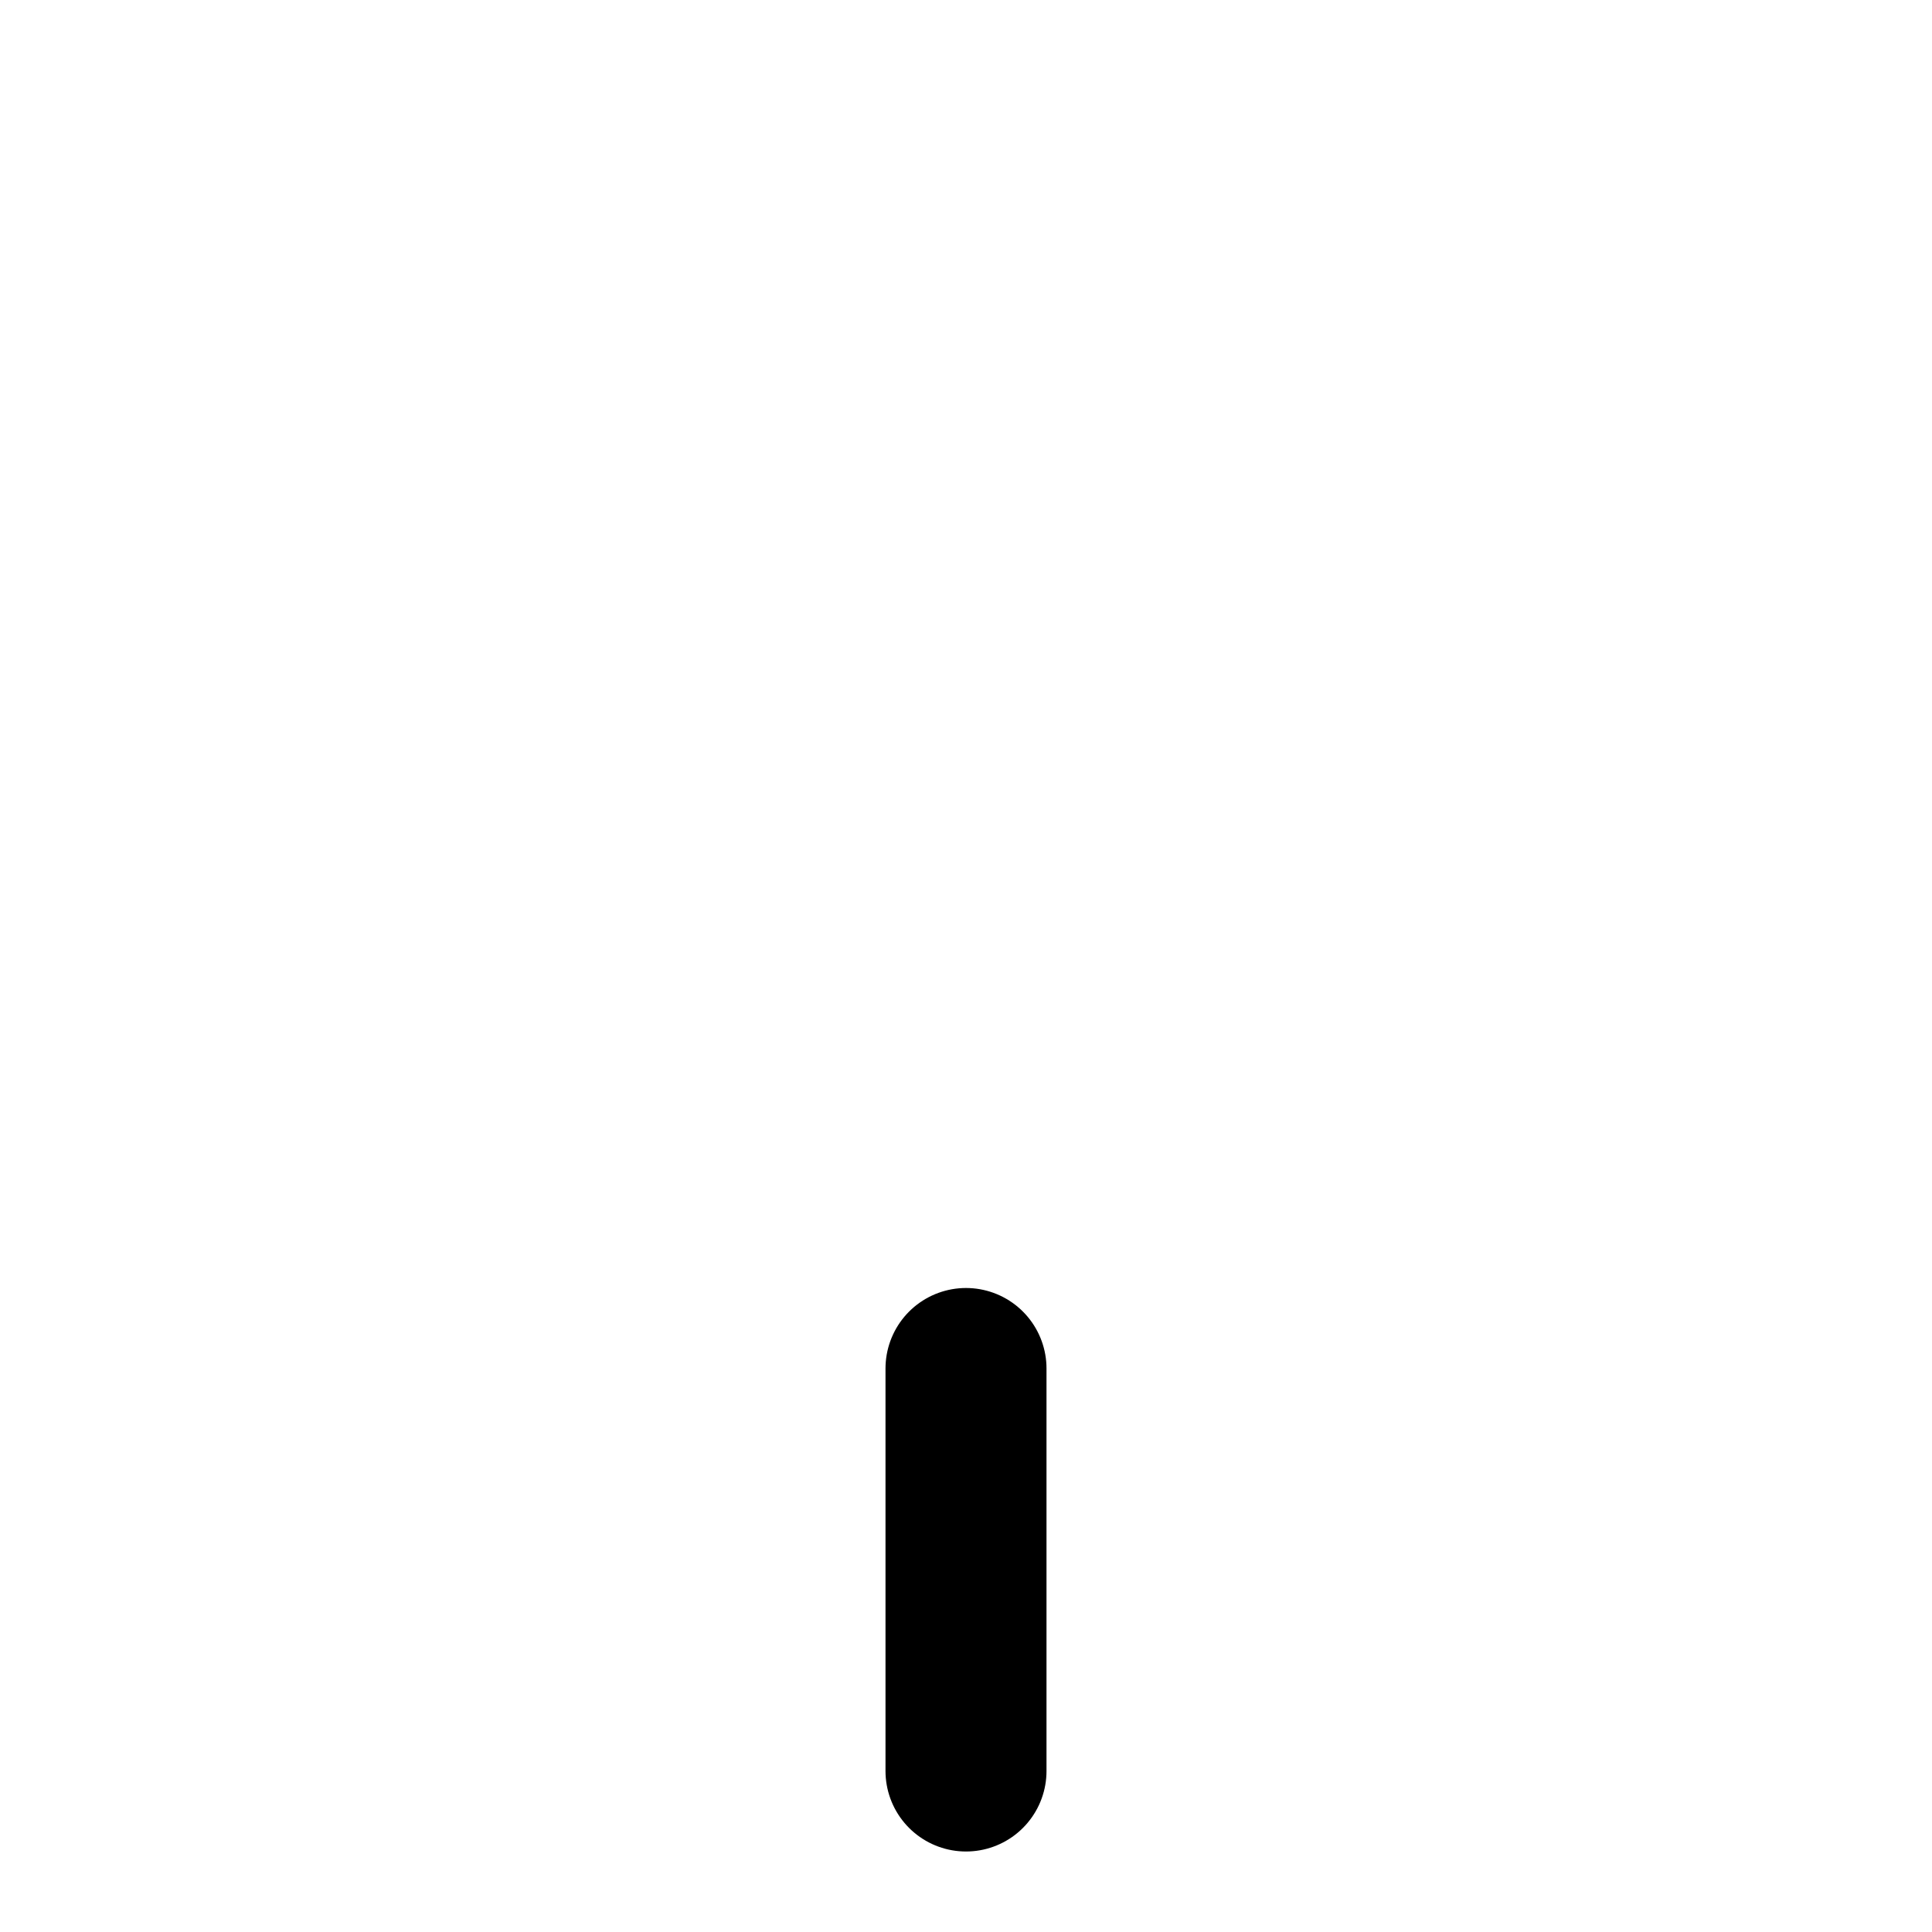
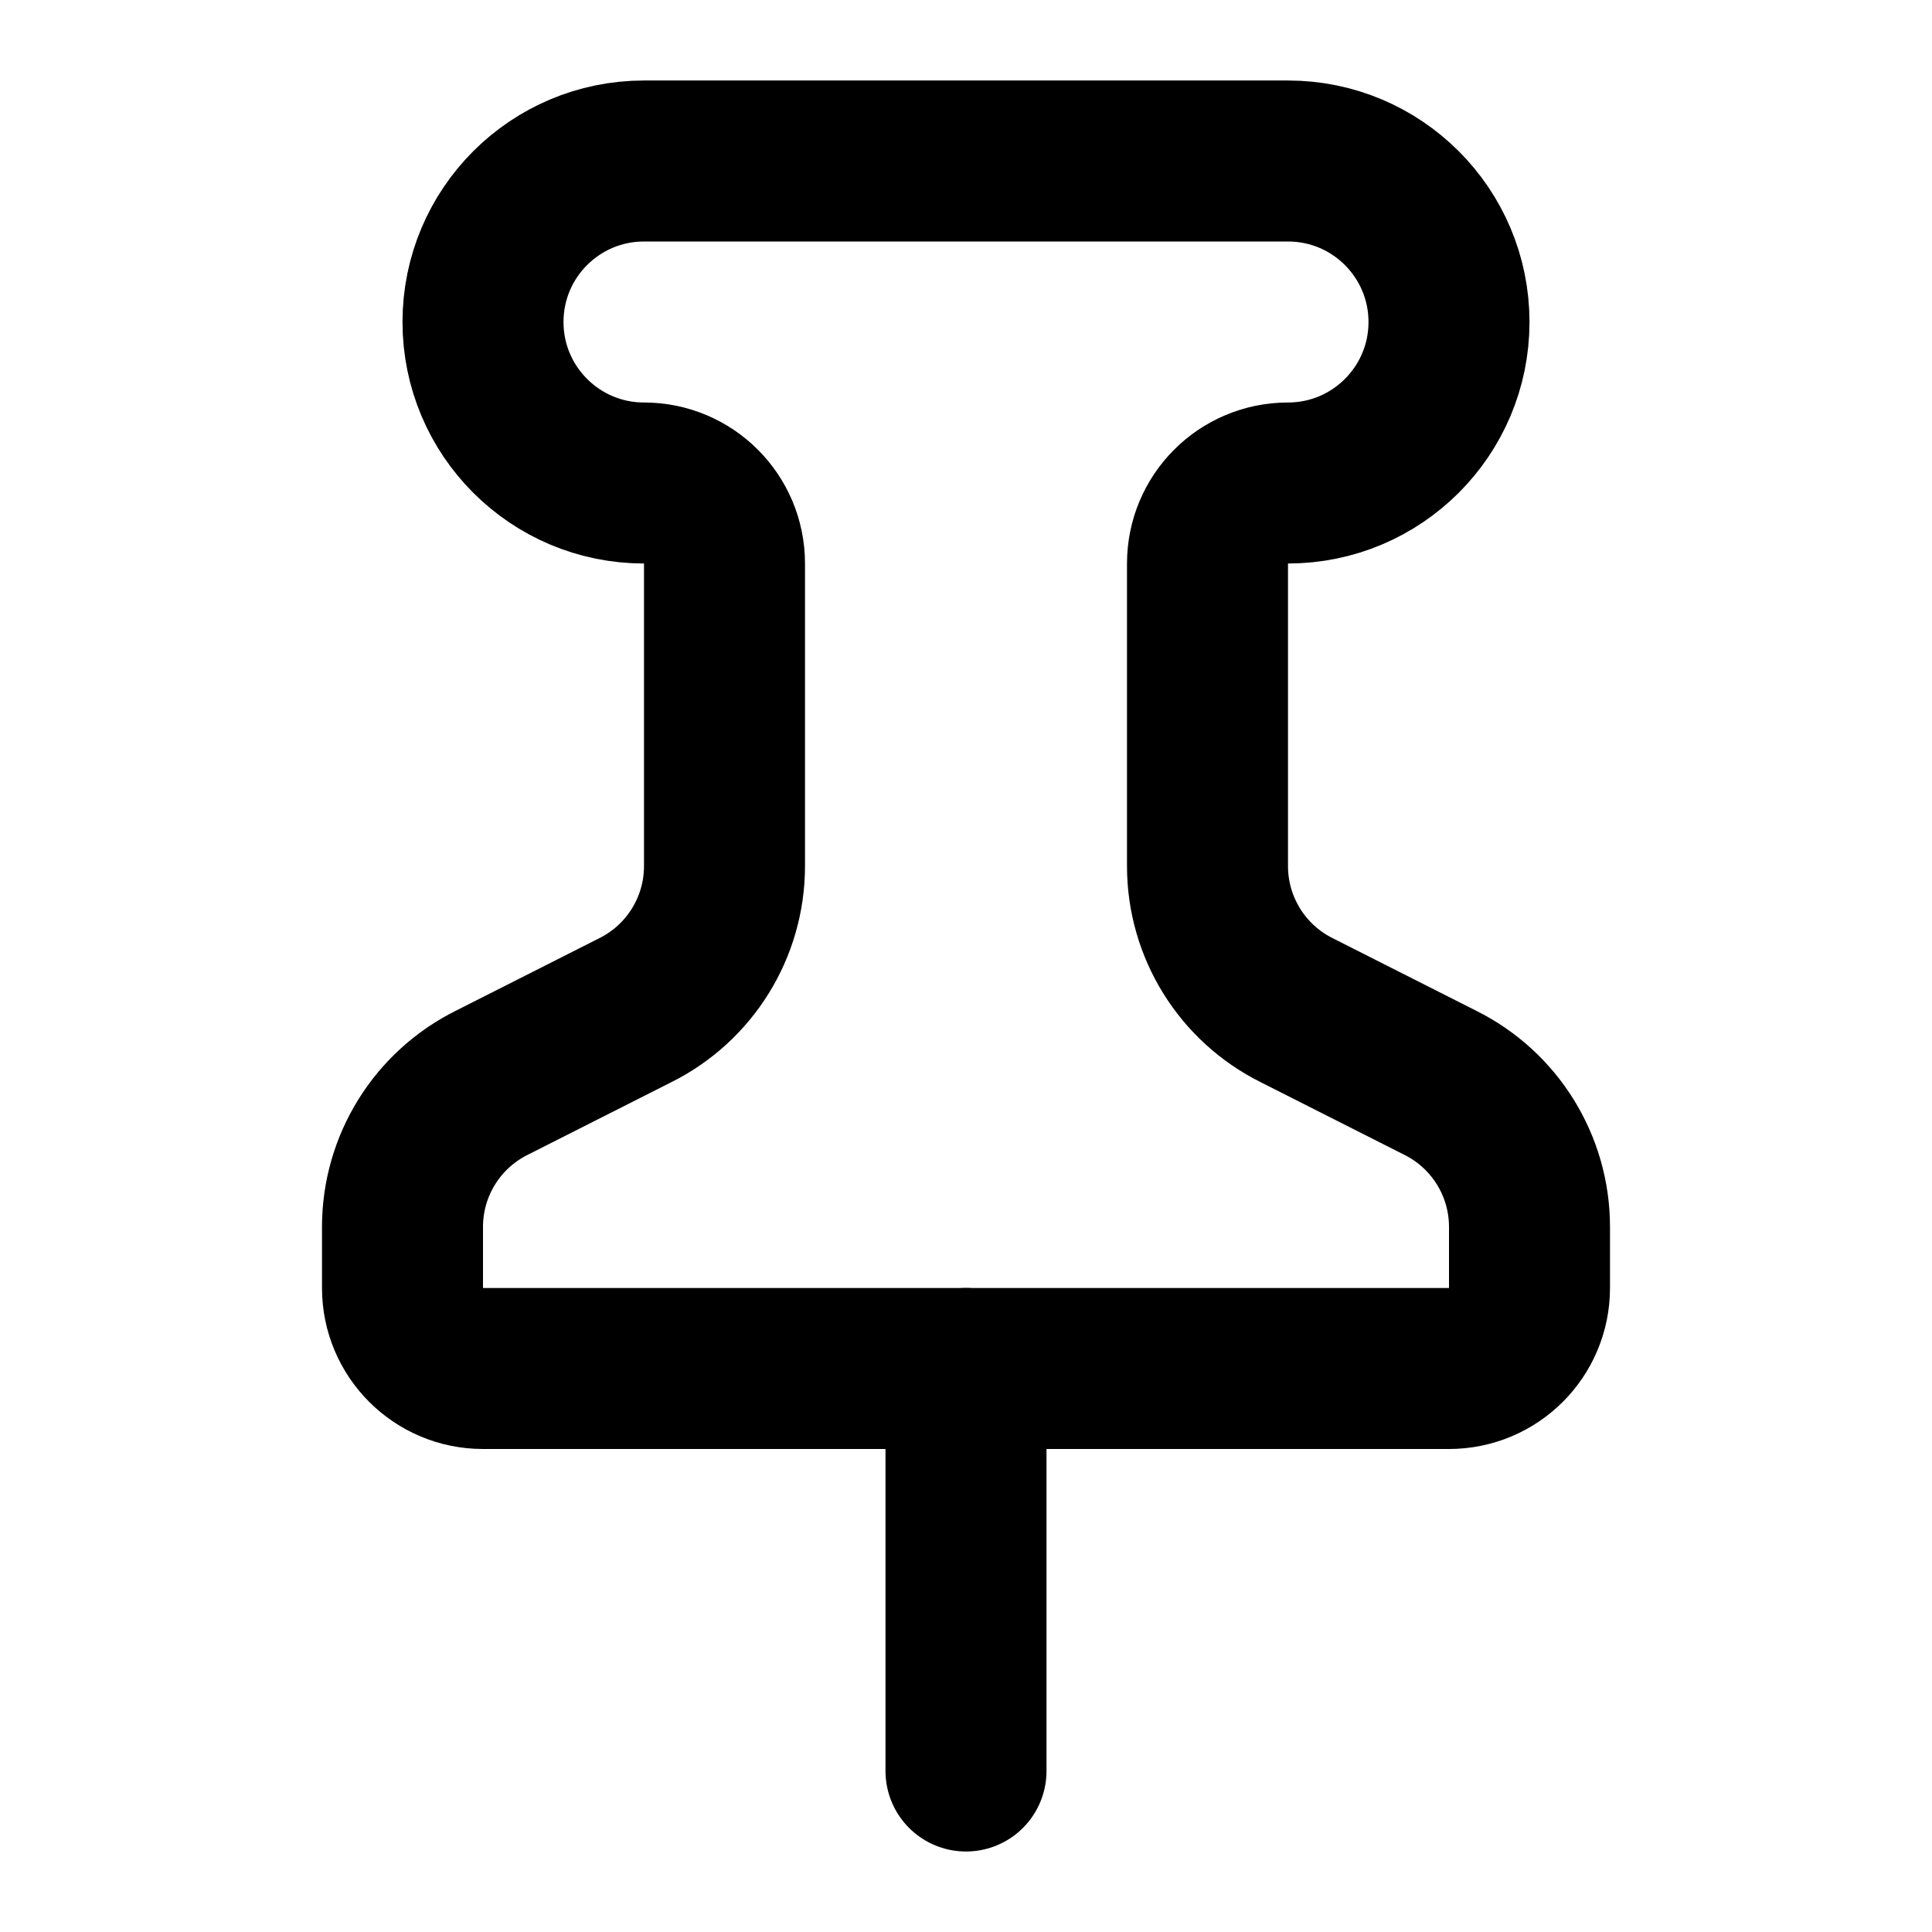
<svg xmlns="http://www.w3.org/2000/svg" width="24" height="24" viewBox="0 0 24 24" fill="none" stroke="currentColor" stroke-width="2" stroke-linecap="round" stroke-linejoin="round">
  <path d="M12 17v5" />
+   <path d="M9 10.76a2 2 0 0 1-1.11 1.79l-1.78.9A2 2 0 0 0 5 15.24V16a1 1 0 0 0 1 1h12a1 1 0 0 0 1-1v-.76a2 2 0 0 0-1.11-1.79l-1.78-.9A2 2 0 0 1 15 10.76V7a1 1 0 0 1 1-1 2 2 0 0 0 0-4H8a2 2 0 0 0 0 4 1 1 0 0 1 1 1z" />
</svg>
